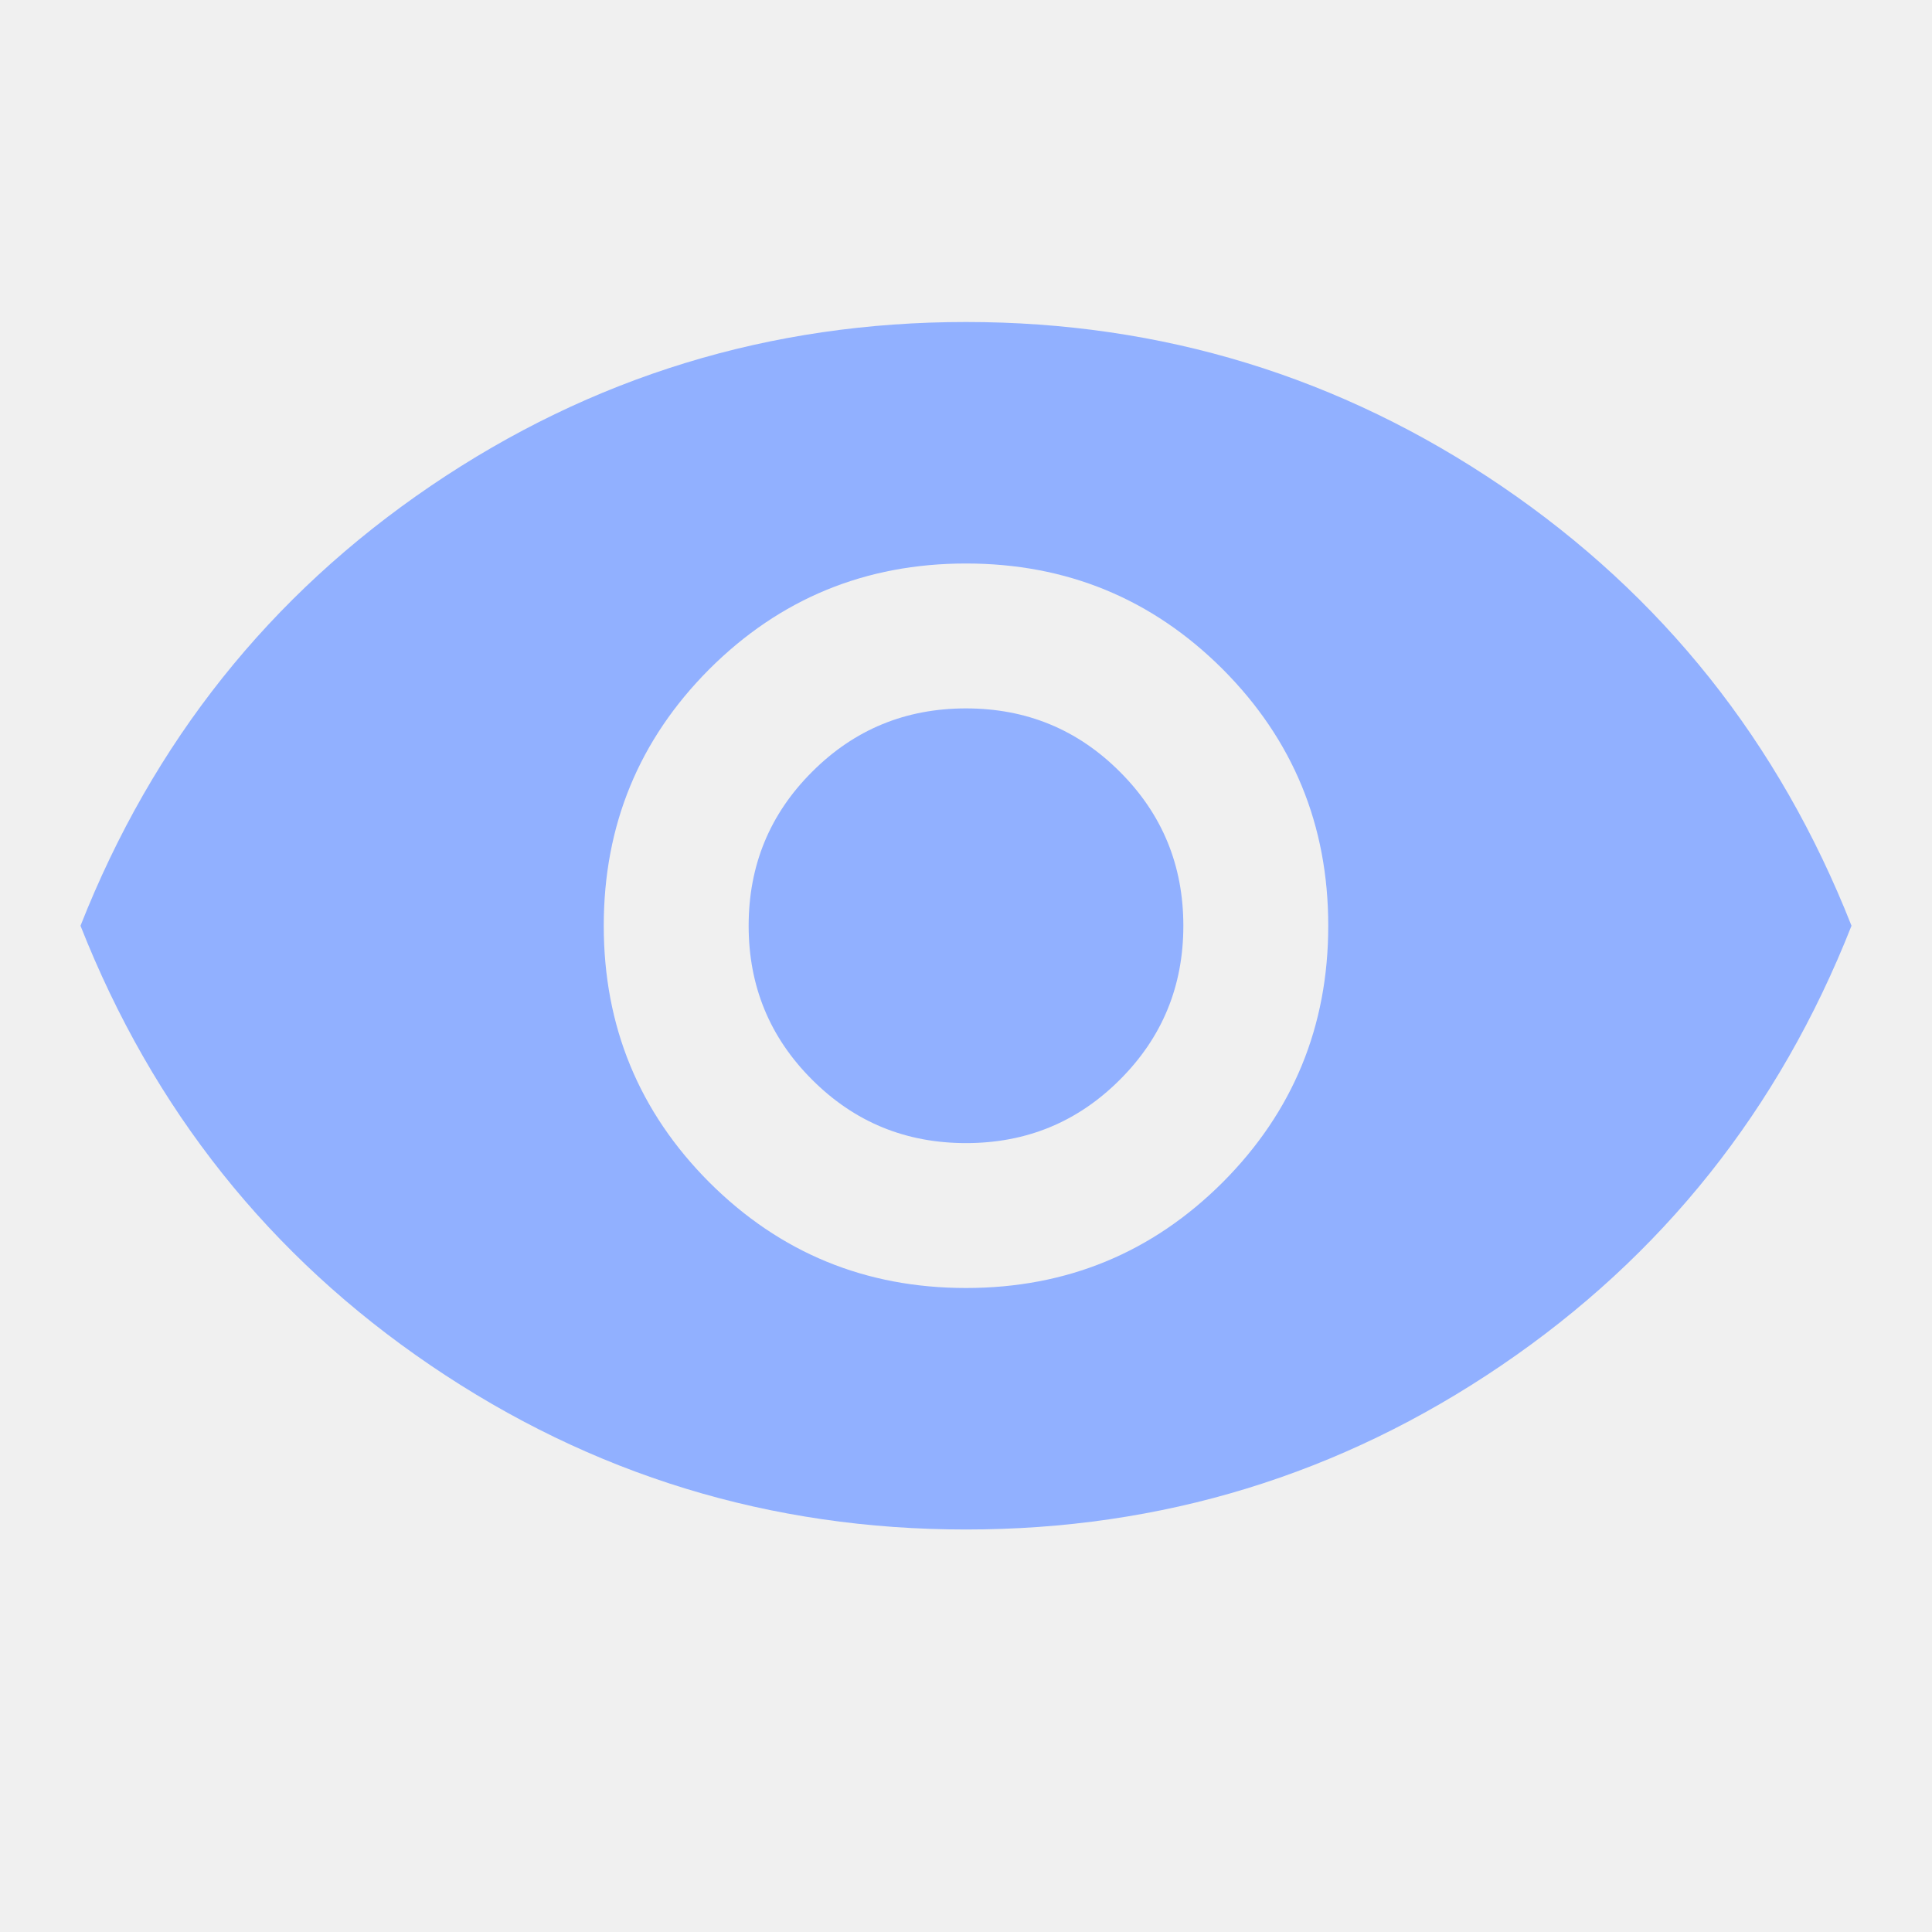
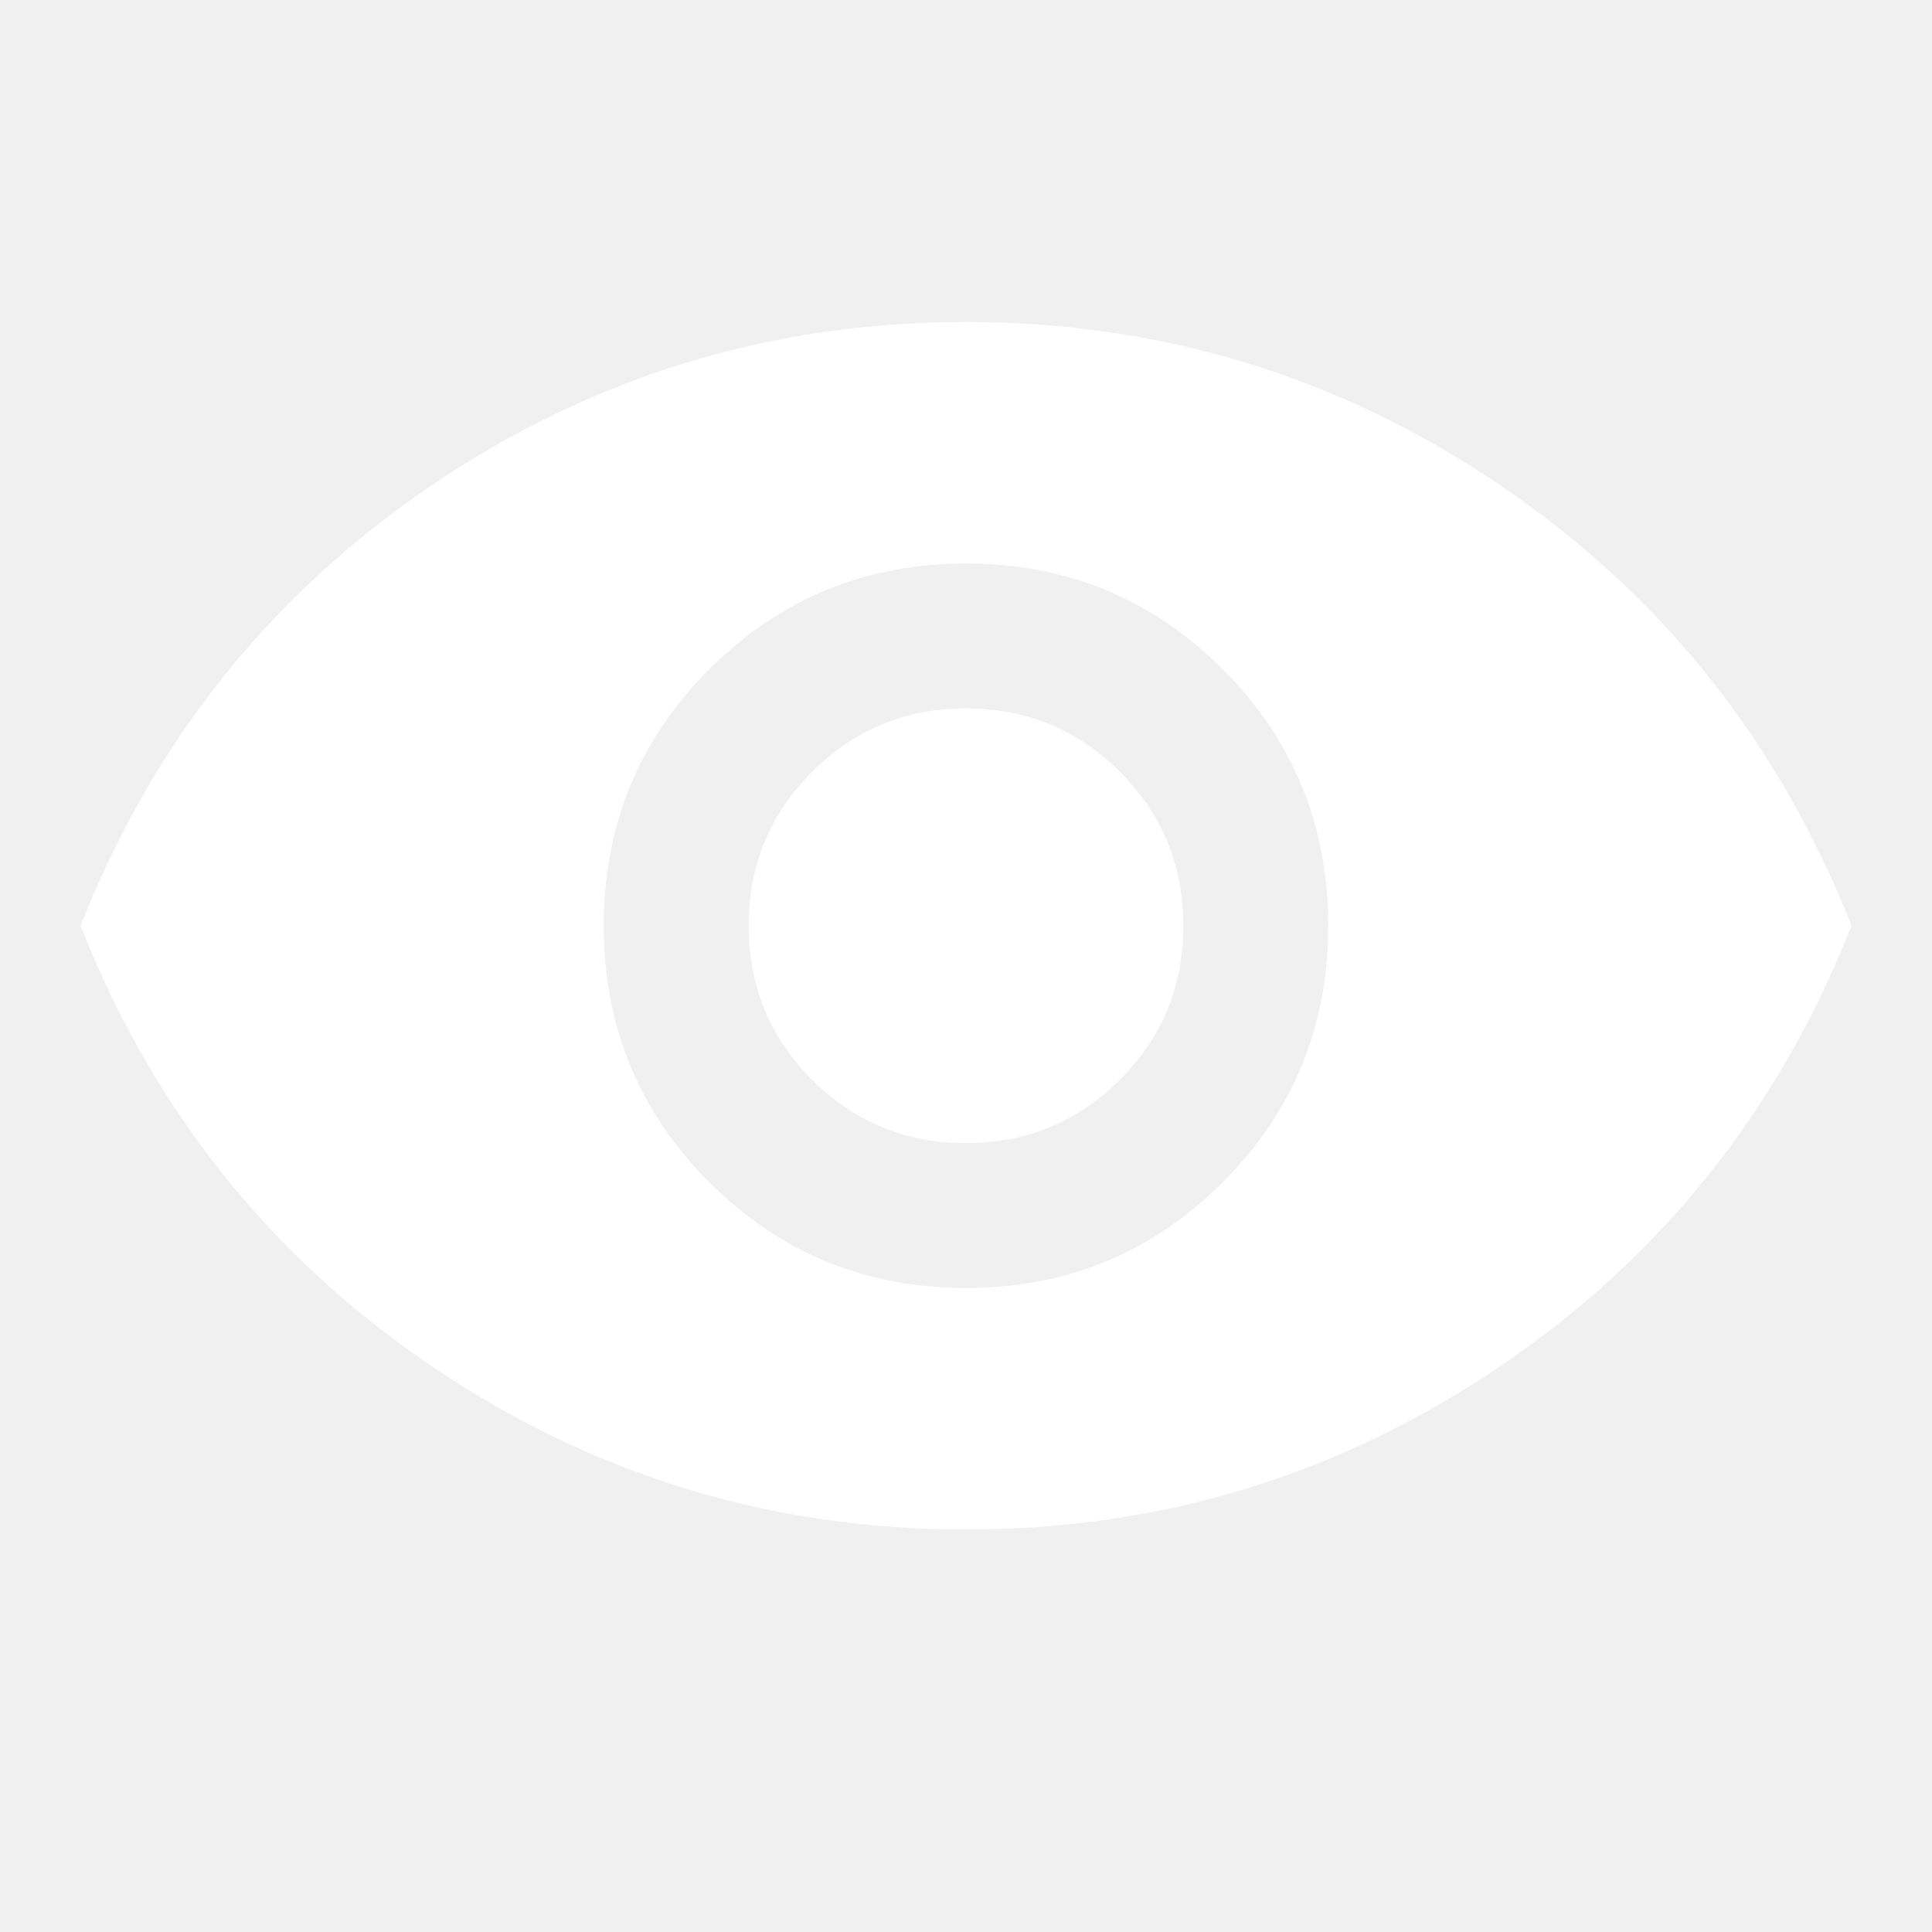
<svg xmlns="http://www.w3.org/2000/svg" width="24" height="24" viewBox="0 0 24 24" fill="none">
  <g id="Frame">
-     <path id="Vector" d="M15.188 14.688C16.062 13.812 16.5 12.75 16.5 11.5C16.5 10.25 16.062 9.188 15.188 8.312C14.312 7.438 13.25 7 12 7C10.75 7 9.688 7.438 8.812 8.312C7.938 9.188 7.5 10.25 7.5 11.5C7.5 12.75 7.938 13.812 8.812 14.688C9.688 15.562 10.75 16 12 16C13.25 16 14.312 15.562 15.188 14.688ZM10.088 13.412C9.562 12.887 9.3 12.25 9.3 11.5C9.3 10.75 9.562 10.113 10.088 9.588C10.613 9.062 11.25 8.8 12 8.8C12.75 8.8 13.387 9.062 13.912 9.588C14.438 10.113 14.7 10.75 14.7 11.5C14.7 12.25 14.438 12.887 13.912 13.412C13.387 13.938 12.75 14.2 12 14.2C11.25 14.2 10.613 13.938 10.088 13.412ZM5.35 16.962C3.35 15.604 1.9 13.783 1 11.5C1.9 9.217 3.35 7.396 5.35 6.037C7.35 4.679 9.567 4 12 4C14.433 4 16.65 4.679 18.65 6.037C20.65 7.396 22.1 9.217 23 11.5C22.1 13.783 20.65 15.604 18.65 16.962C16.65 18.321 14.433 19 12 19C9.567 19 7.35 18.321 5.35 16.962Z" fill="#91B0FF" />
+     <path id="Vector" d="M15.188 14.688C16.062 13.812 16.5 12.75 16.5 11.5C16.5 10.25 16.062 9.188 15.188 8.312C14.312 7.438 13.25 7 12 7C10.75 7 9.688 7.438 8.812 8.312C7.938 9.188 7.5 10.25 7.5 11.5C7.5 12.75 7.938 13.812 8.812 14.688C9.688 15.562 10.75 16 12 16C13.25 16 14.312 15.562 15.188 14.688ZM10.088 13.412C9.562 12.887 9.3 12.25 9.3 11.5C9.3 10.75 9.562 10.113 10.088 9.588C10.613 9.062 11.25 8.8 12 8.8C12.75 8.8 13.387 9.062 13.912 9.588C14.438 10.113 14.7 10.75 14.7 11.5C14.7 12.25 14.438 12.887 13.912 13.412C13.387 13.938 12.75 14.2 12 14.2C11.25 14.2 10.613 13.938 10.088 13.412ZM5.35 16.962C3.35 15.604 1.9 13.783 1 11.5C1.9 9.217 3.35 7.396 5.35 6.037C7.35 4.679 9.567 4 12 4C14.433 4 16.65 4.679 18.65 6.037C20.65 7.396 22.1 9.217 23 11.5C22.1 13.783 20.65 15.604 18.65 16.962C16.65 18.321 14.433 19 12 19C9.567 19 7.35 18.321 5.35 16.962Z" fill="white" />
  </g>
</svg>
